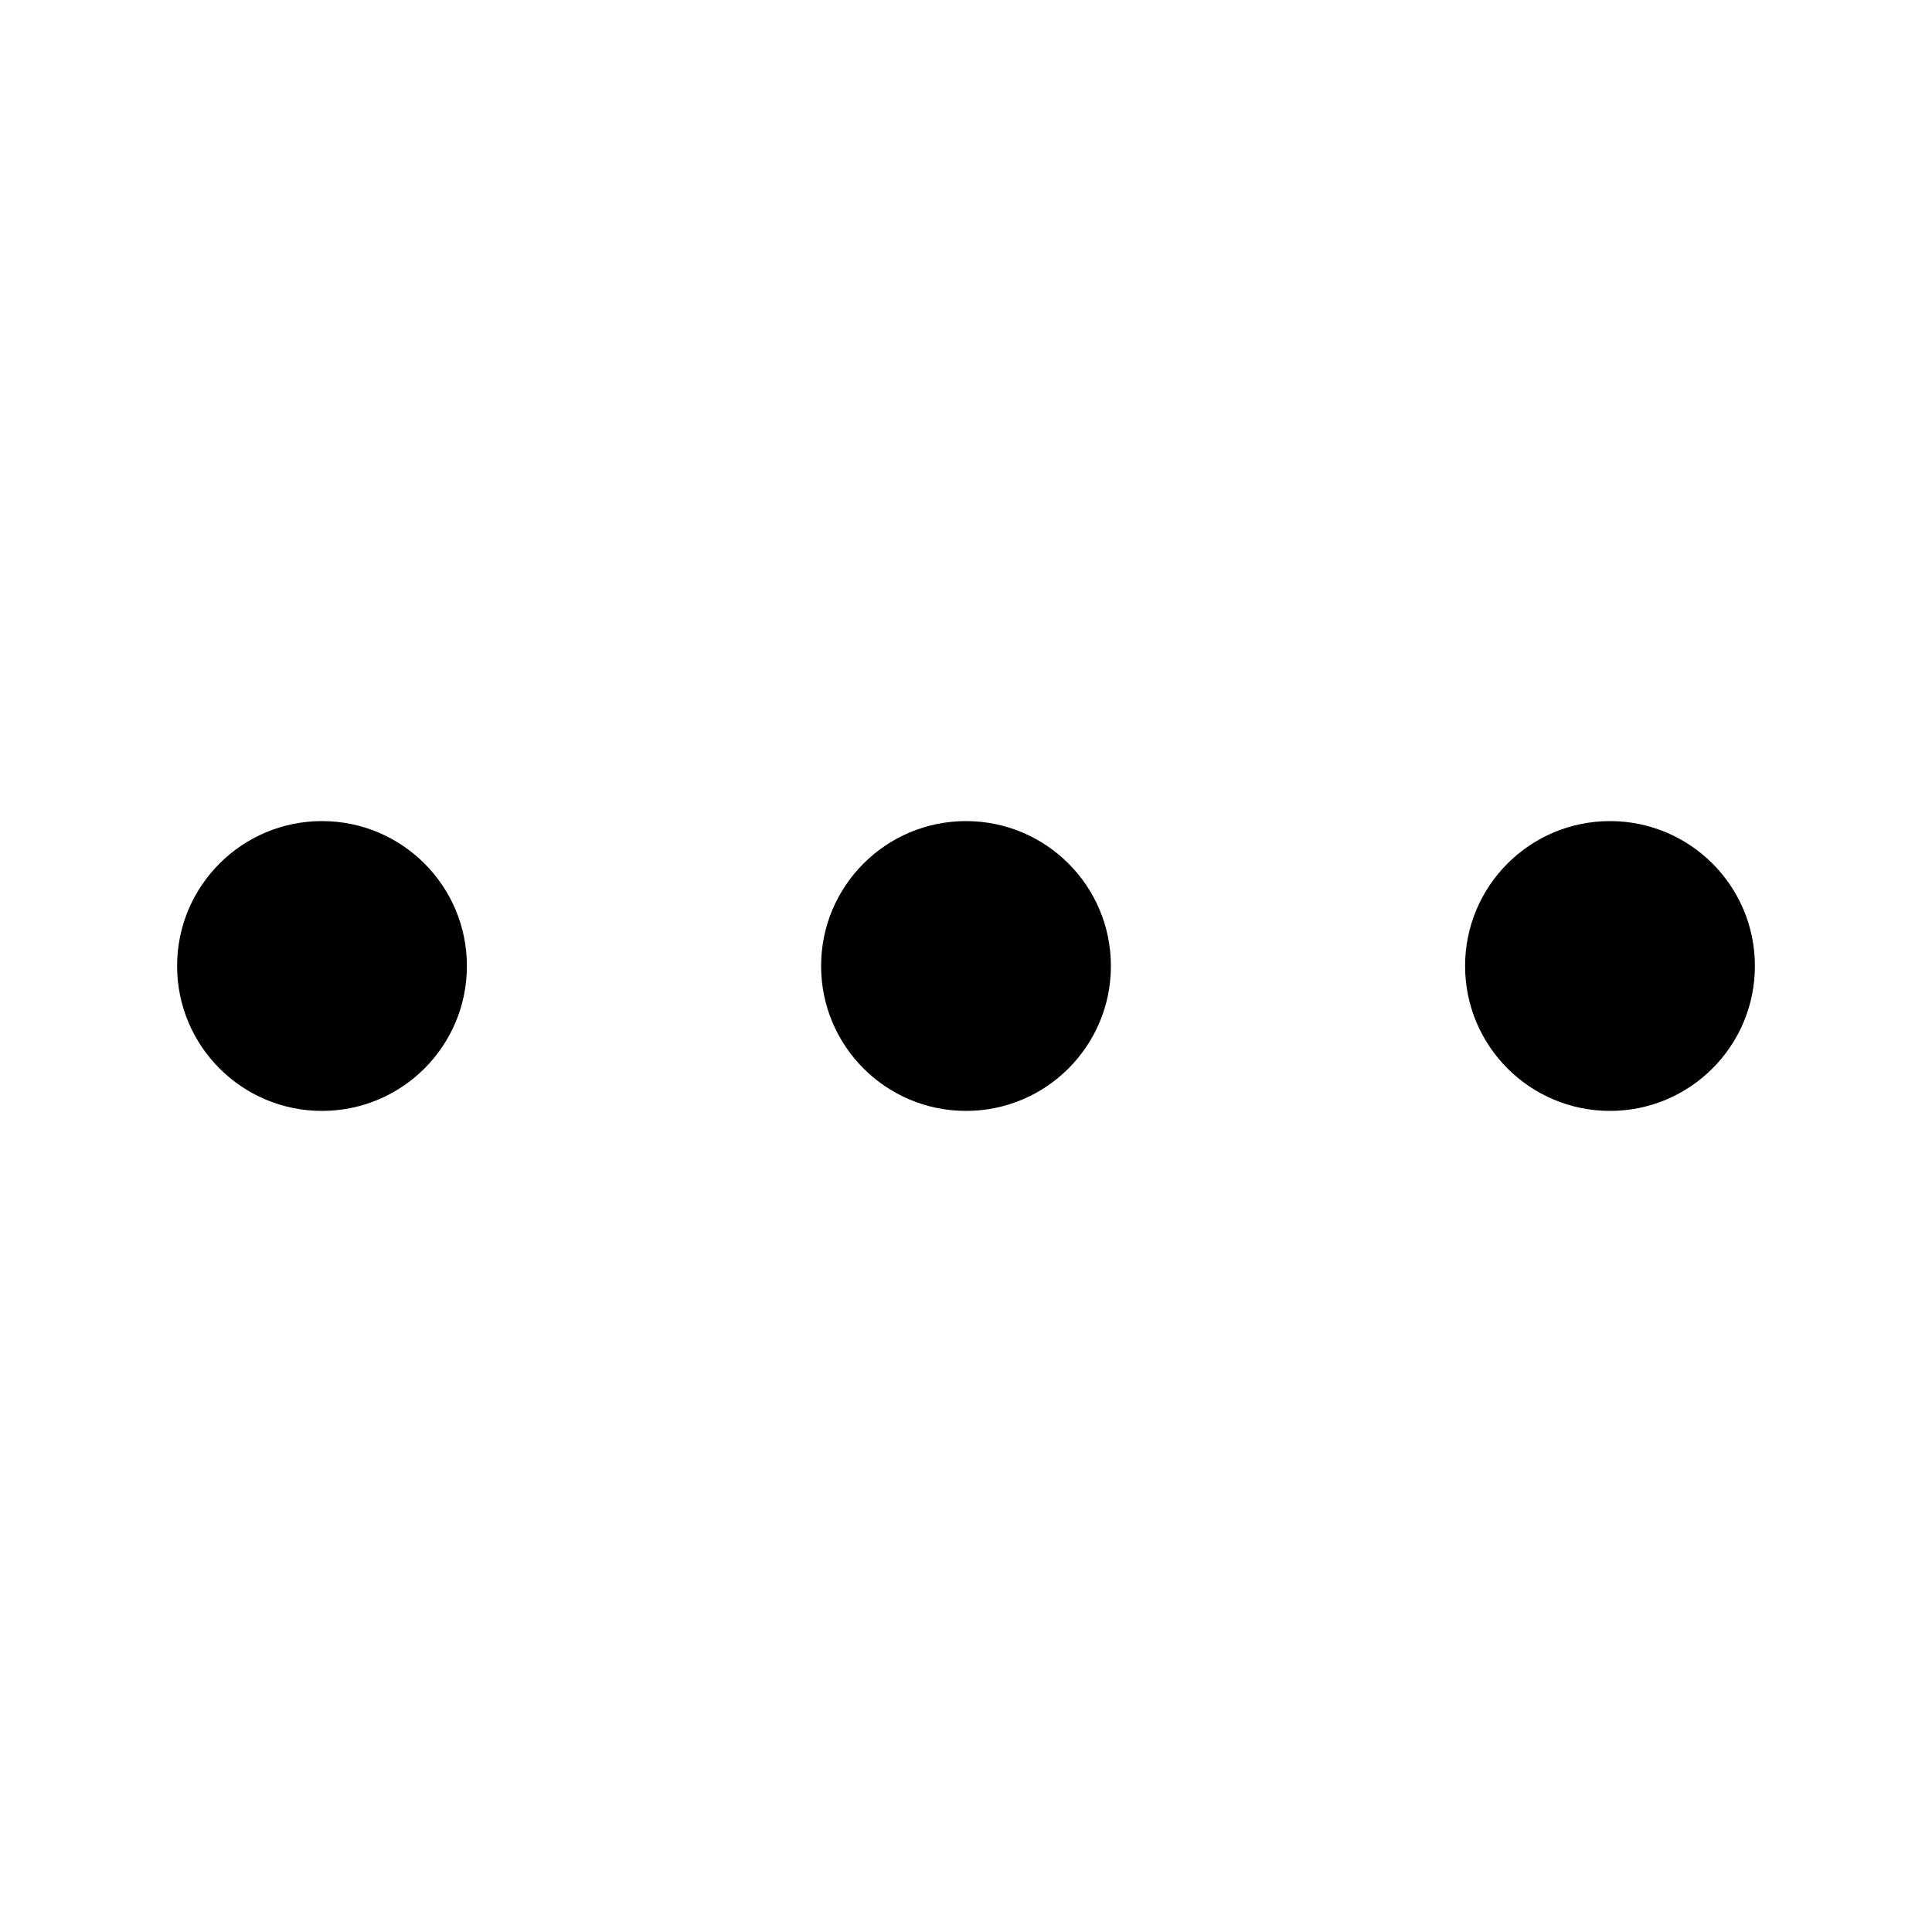
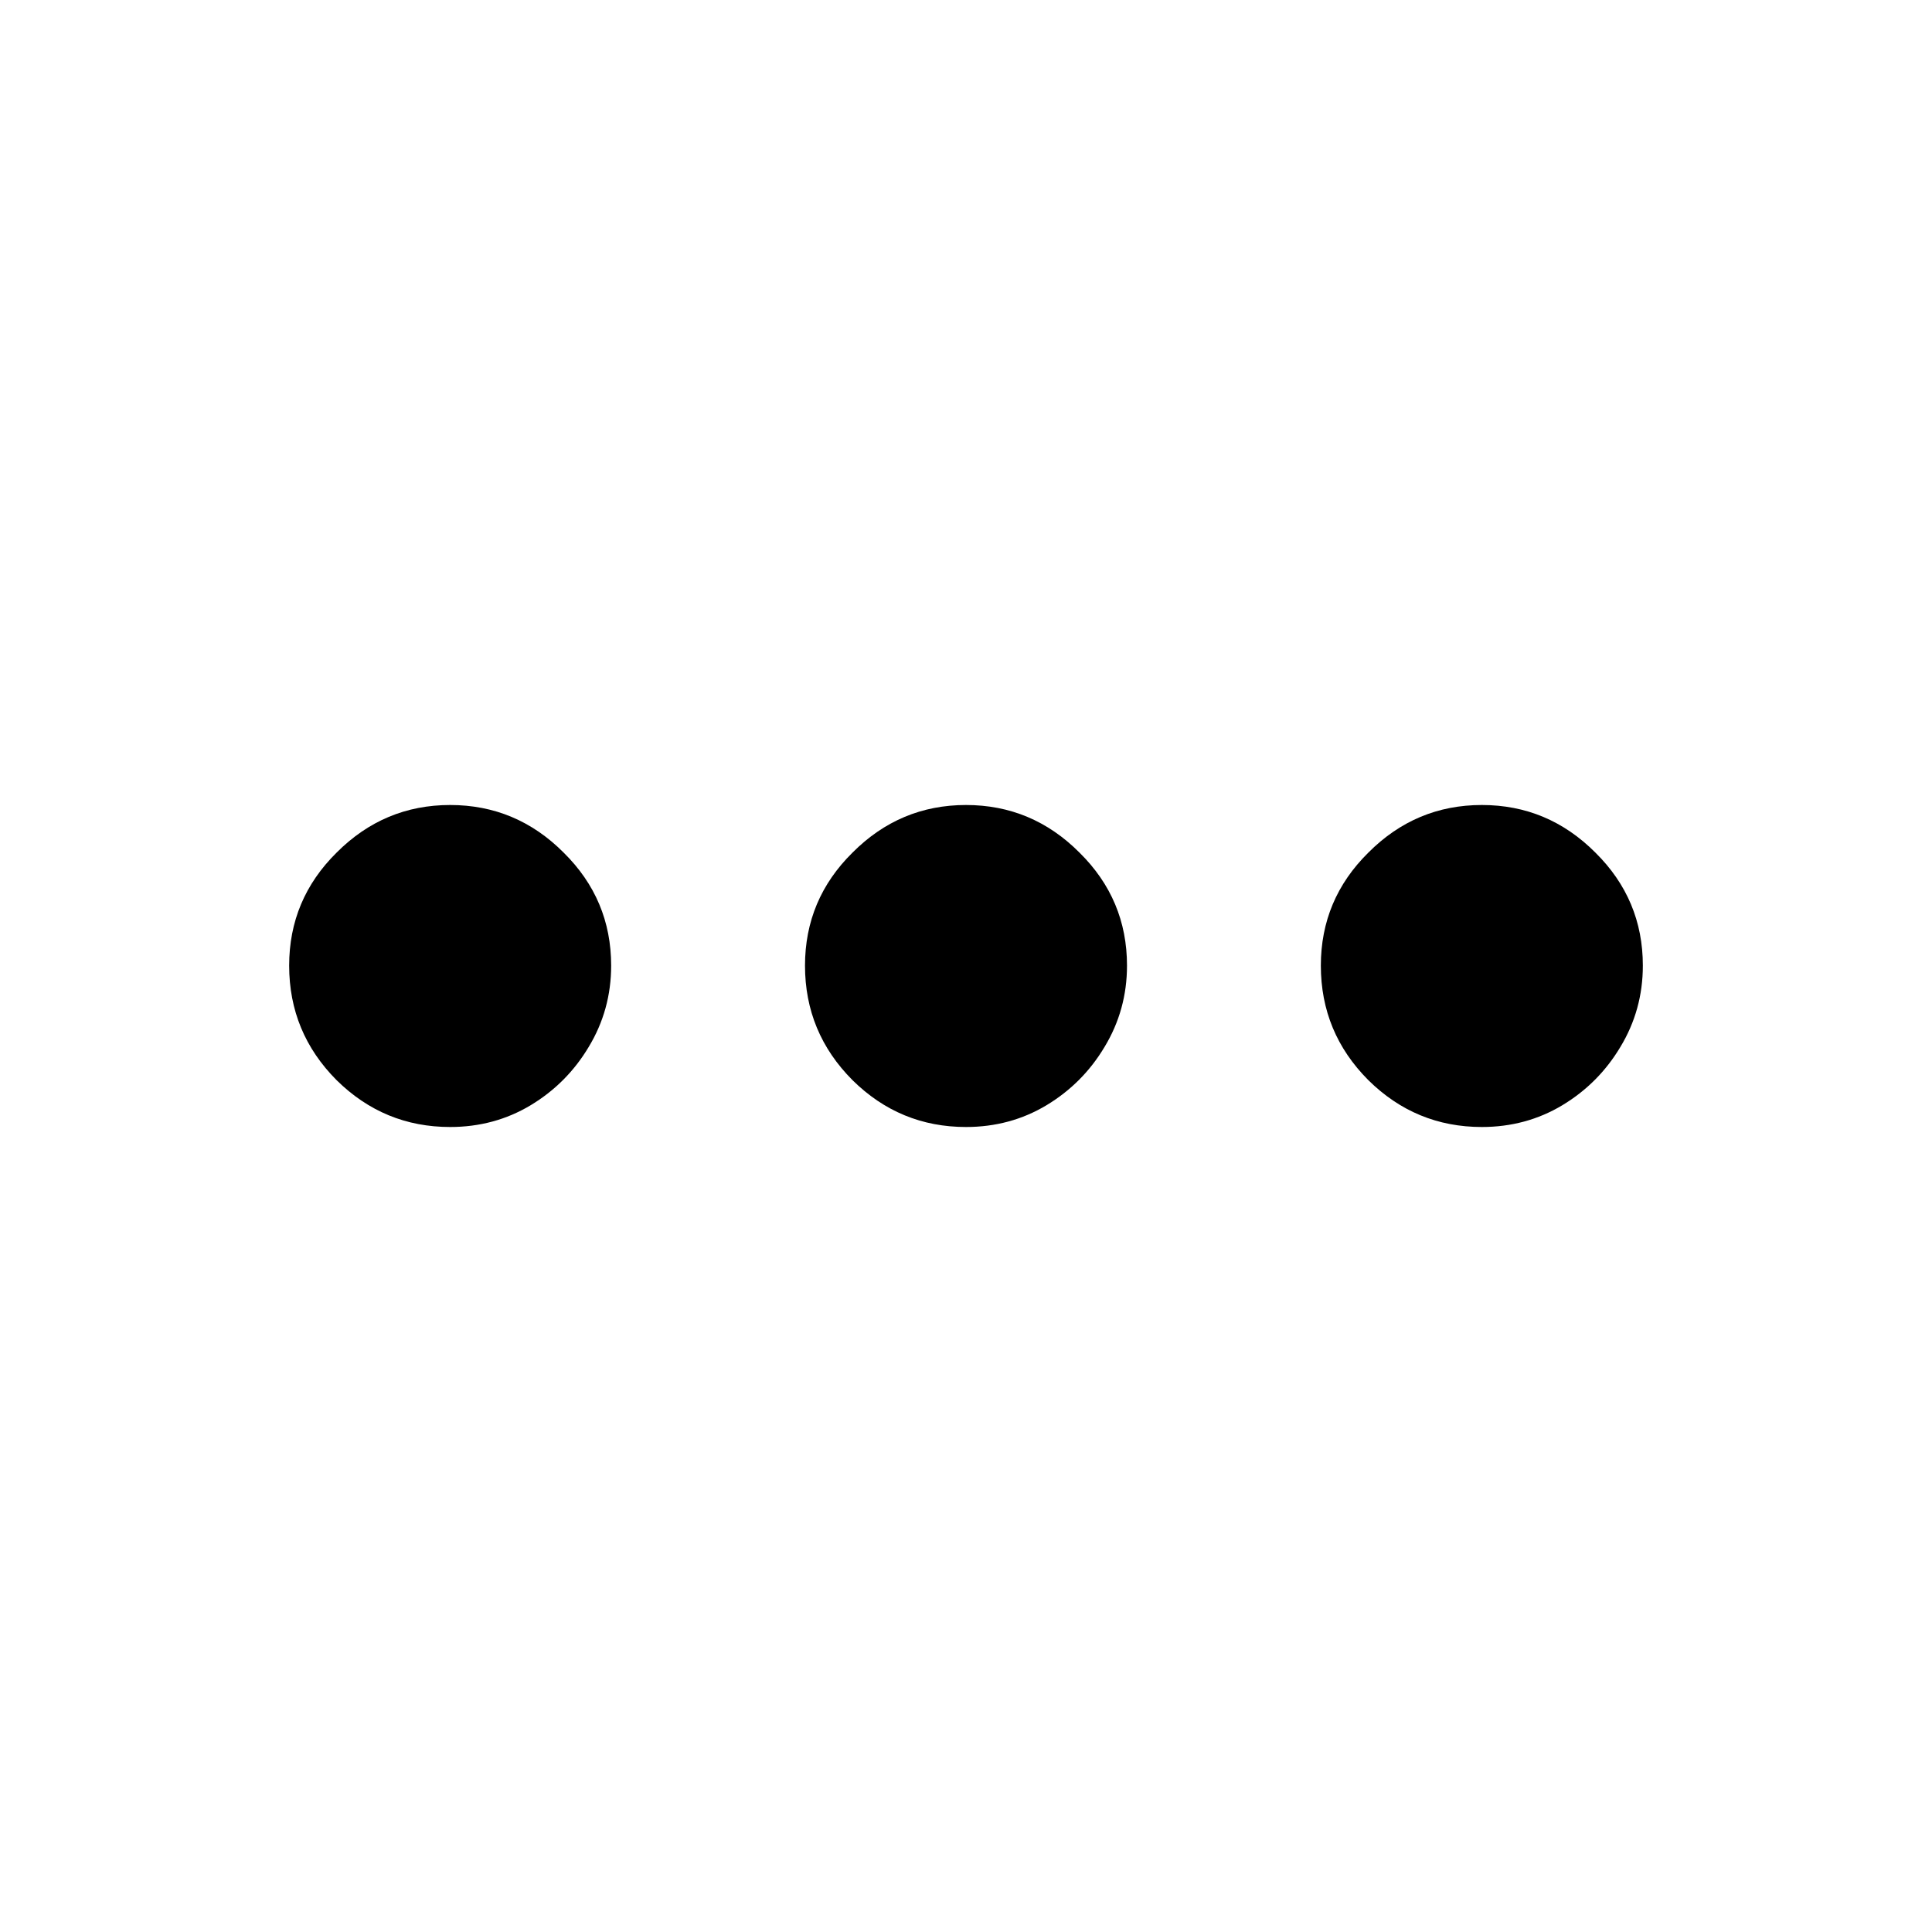
<svg xmlns="http://www.w3.org/2000/svg" width="30" height="30" viewBox="0 0 30 30" fill="none">
-   <path d="M7.25 15C7.25 16.243 6.243 17.25 5 17.25C3.757 17.25 2.75 16.243 2.75 15C2.75 13.757 3.757 12.75 5 12.75C6.243 12.75 7.25 13.757 7.25 15Z" fill="black" />
-   <path d="M17.25 15C17.25 16.243 16.243 17.25 15 17.25C13.757 17.25 12.75 16.243 12.75 15C12.75 13.757 13.757 12.75 15 12.75C16.243 12.75 17.25 13.757 17.25 15Z" fill="black" />
-   <path d="M27.25 15C27.25 16.243 26.243 17.25 25 17.25C23.757 17.25 22.75 16.243 22.75 15C22.75 13.757 23.757 12.75 25 12.75C26.243 12.75 27.25 13.757 27.25 15Z" fill="black" />
+   <path d="M6.99 17.5C6.306 17.5 5.719 17.258 5.227 16.773C4.736 16.28 4.49 15.687 4.49 14.994C4.49 14.309 4.736 13.724 5.227 13.239C5.719 12.746 6.306 12.5 6.99 12.5C7.673 12.5 8.261 12.746 8.752 13.239C9.244 13.724 9.49 14.309 9.49 14.994C9.49 15.453 9.373 15.875 9.14 16.259C8.915 16.635 8.615 16.936 8.24 17.162C7.865 17.387 7.448 17.5 6.99 17.5Z" fill="black" style="fill:black;fill-opacity:1;" />
+   <path d="M15 17.5C14.317 17.5 13.729 17.258 13.238 16.773C12.746 16.28 12.5 15.687 12.5 14.994C12.5 14.309 12.746 13.724 13.238 13.239C13.729 12.746 14.317 12.5 15 12.5C15.683 12.5 16.271 12.746 16.762 13.239C17.254 13.724 17.5 14.309 17.5 14.994C17.5 15.453 17.383 15.875 17.15 16.259C16.925 16.635 16.625 16.936 16.25 17.162C15.875 17.387 15.458 17.5 15 17.5Z" fill="black" style="fill:black;fill-opacity:1;" />
+   <path d="M23.01 17.5C22.327 17.5 21.739 17.258 21.248 16.773C20.756 16.28 20.51 15.687 20.51 14.994C20.51 14.309 20.756 13.724 21.248 13.239C21.739 12.746 22.327 12.5 23.01 12.5C23.694 12.5 24.281 12.746 24.773 13.239C25.264 13.724 25.51 14.309 25.51 14.994C25.51 15.453 25.393 15.875 25.16 16.259C24.935 16.635 24.635 16.936 24.26 17.162C23.885 17.387 23.468 17.5 23.01 17.5Z" fill="black" style="fill:black;fill-opacity:1;" />
</svg>
